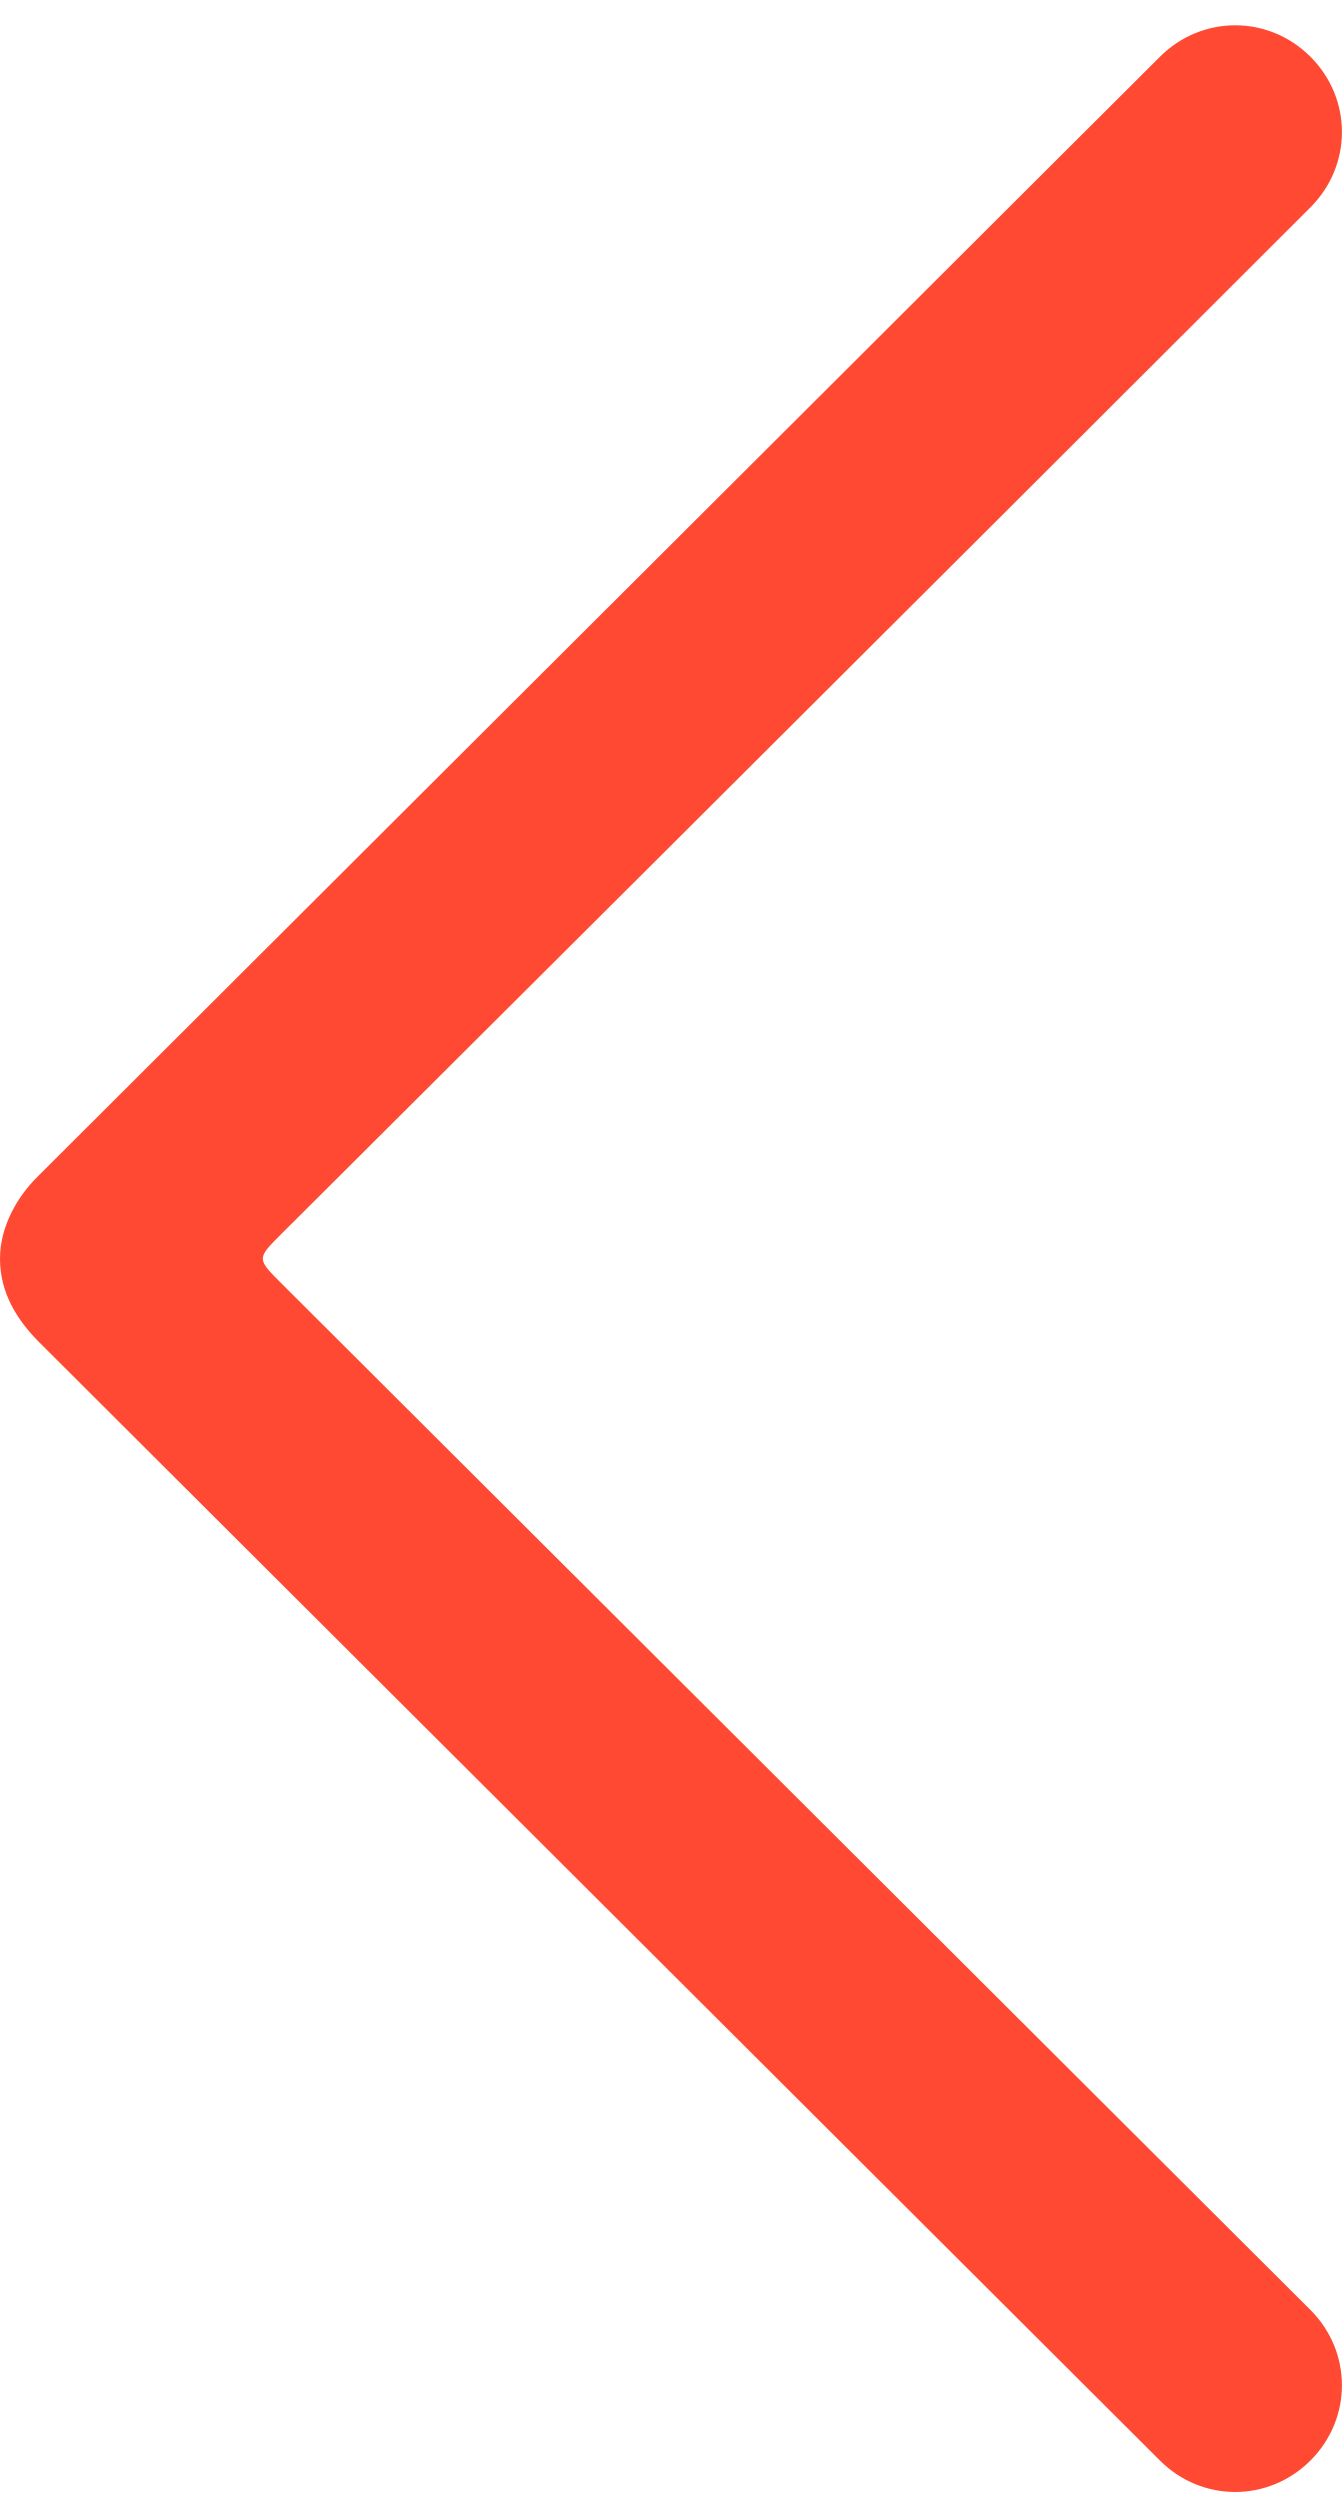
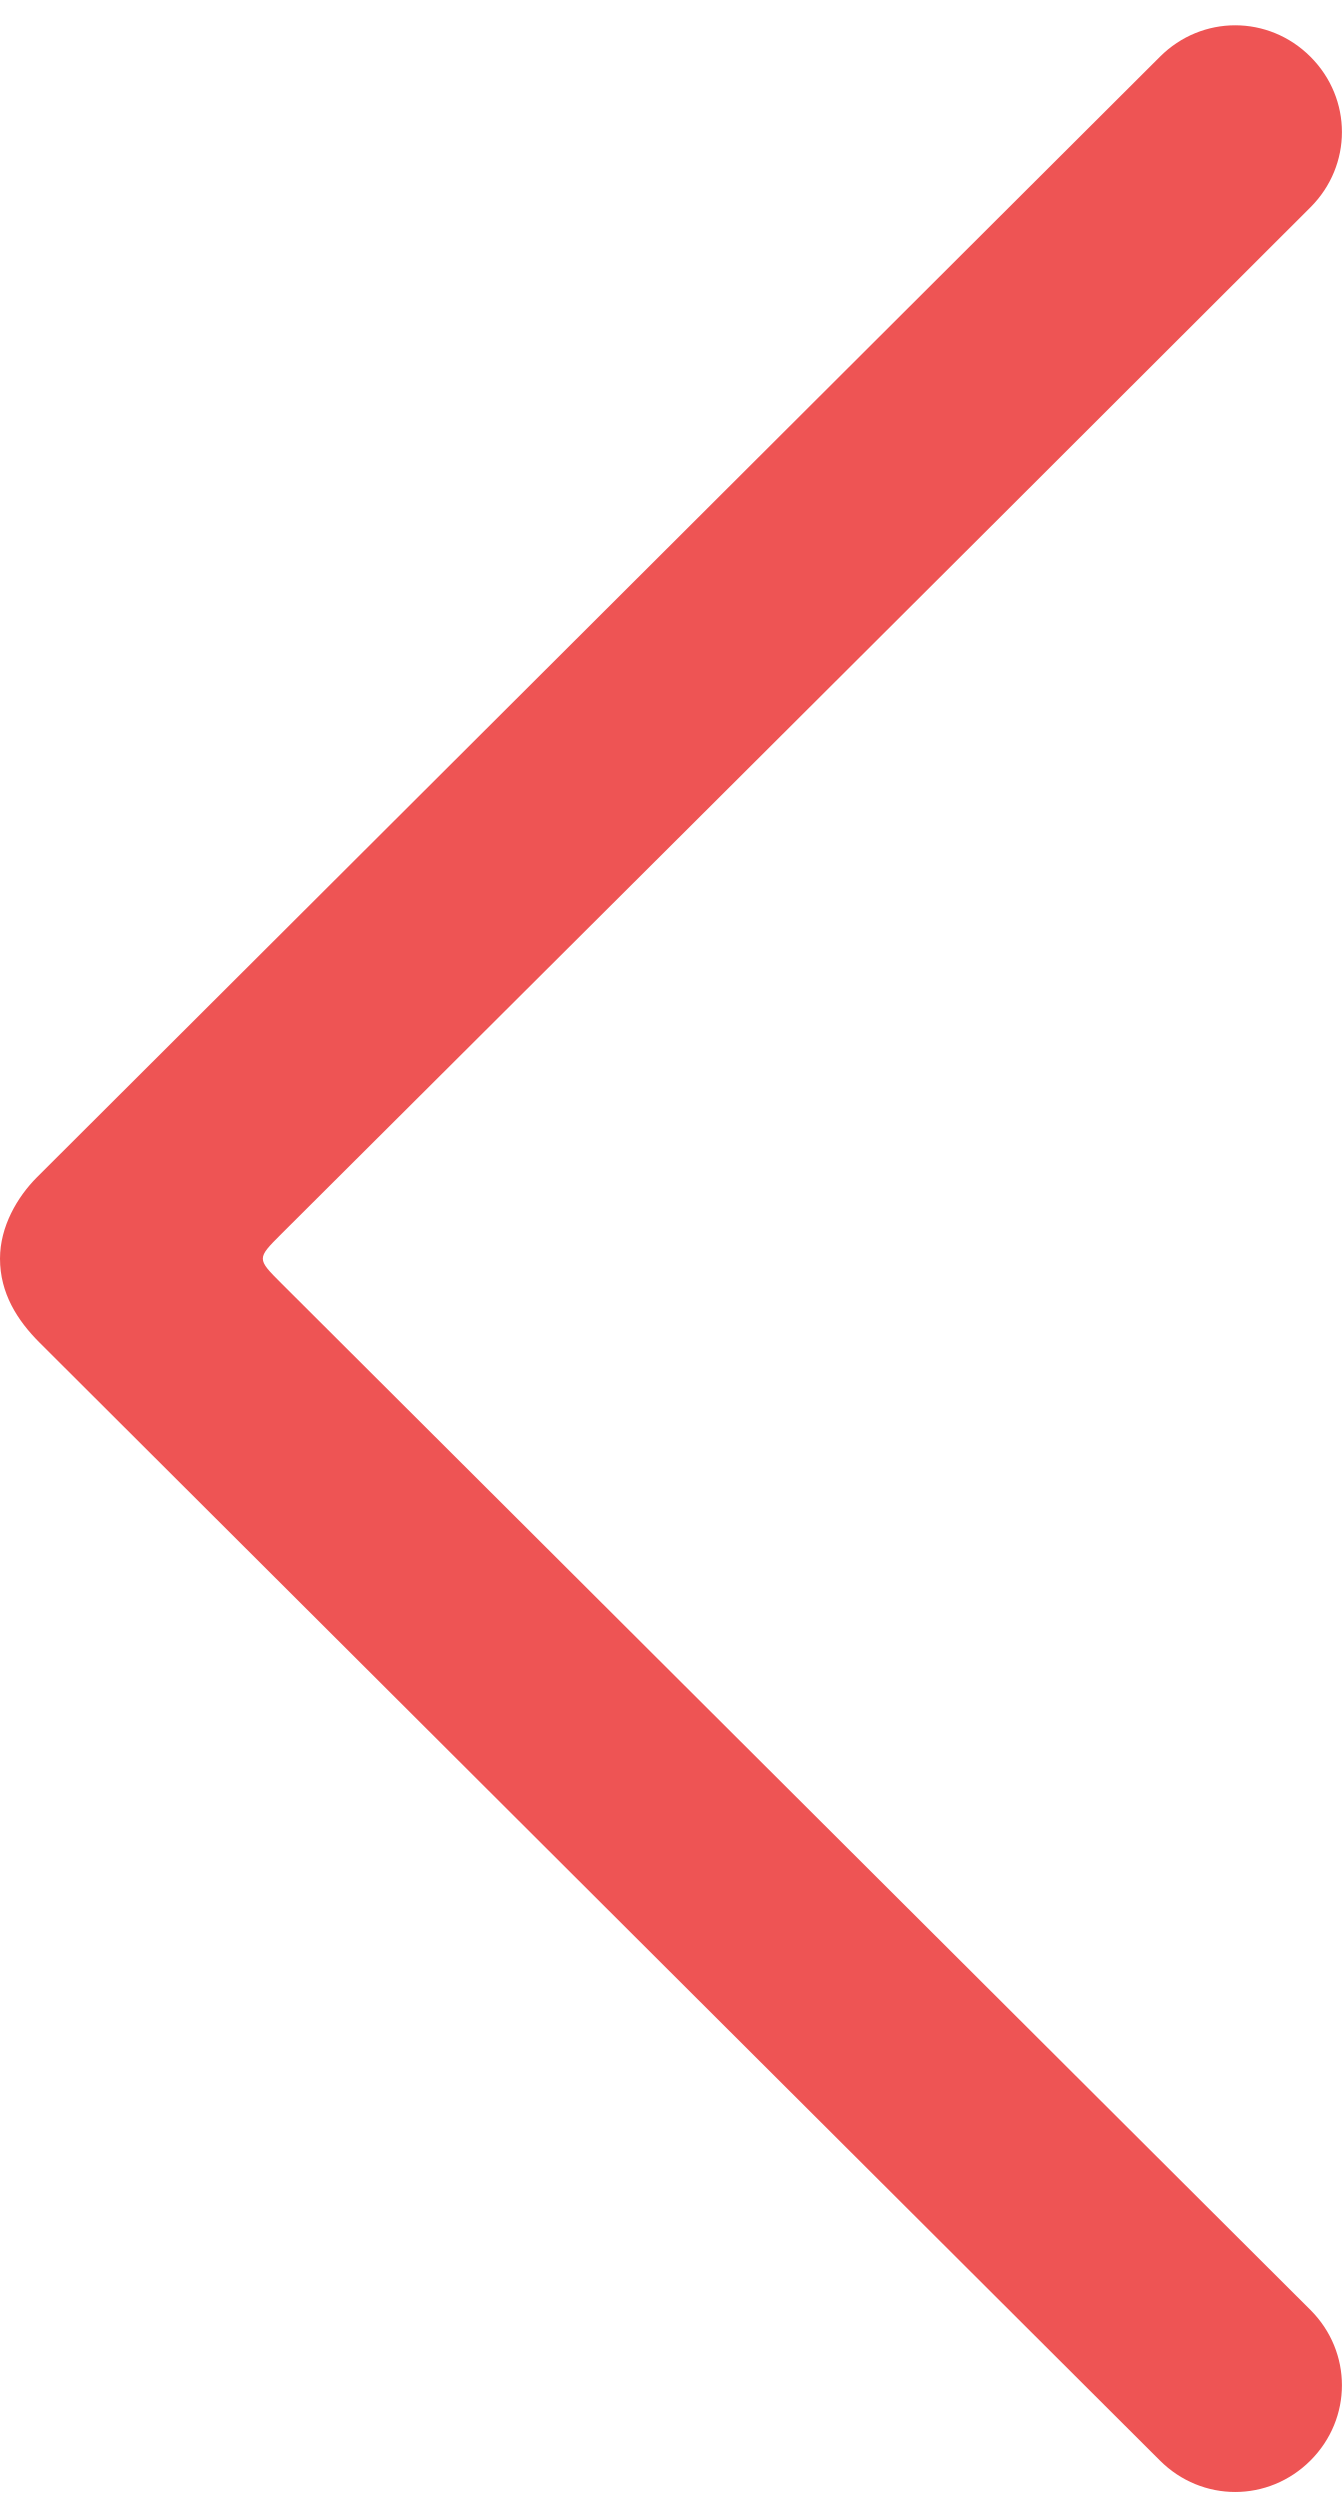
<svg xmlns="http://www.w3.org/2000/svg" version="1.1" id="Layer_1" x="0px" y="0px" viewBox="0 0 54.4 101.3" style="enable-background:new 0 0 54.4 101.3;" xml:space="preserve">
  <style type="text/css">
- 	.st0{fill:#ff4932;}
+ 	.st0{fill:#ee5454;}
</style>
  <g>
    <g>
      <path class="st0" d="M11.4,50c-1,1-1,1,0,2s41.7,41.6,41.7,41.6c1.7,1.7,1.7,4.4,0,6.1s-4.4,1.7-6.1,0L1.6,54.4    C0.7,53.5,0,52.4,0,51c0-1.3,0.7-2.5,1.5-3.3L47,2.3c1.7-1.7,4.4-1.7,6.1,0c1.7,1.7,1.7,4.4,0,6.1C39.2,22.3,12.4,49,11.4,50z" />
    </g>
  </g>
</svg>
